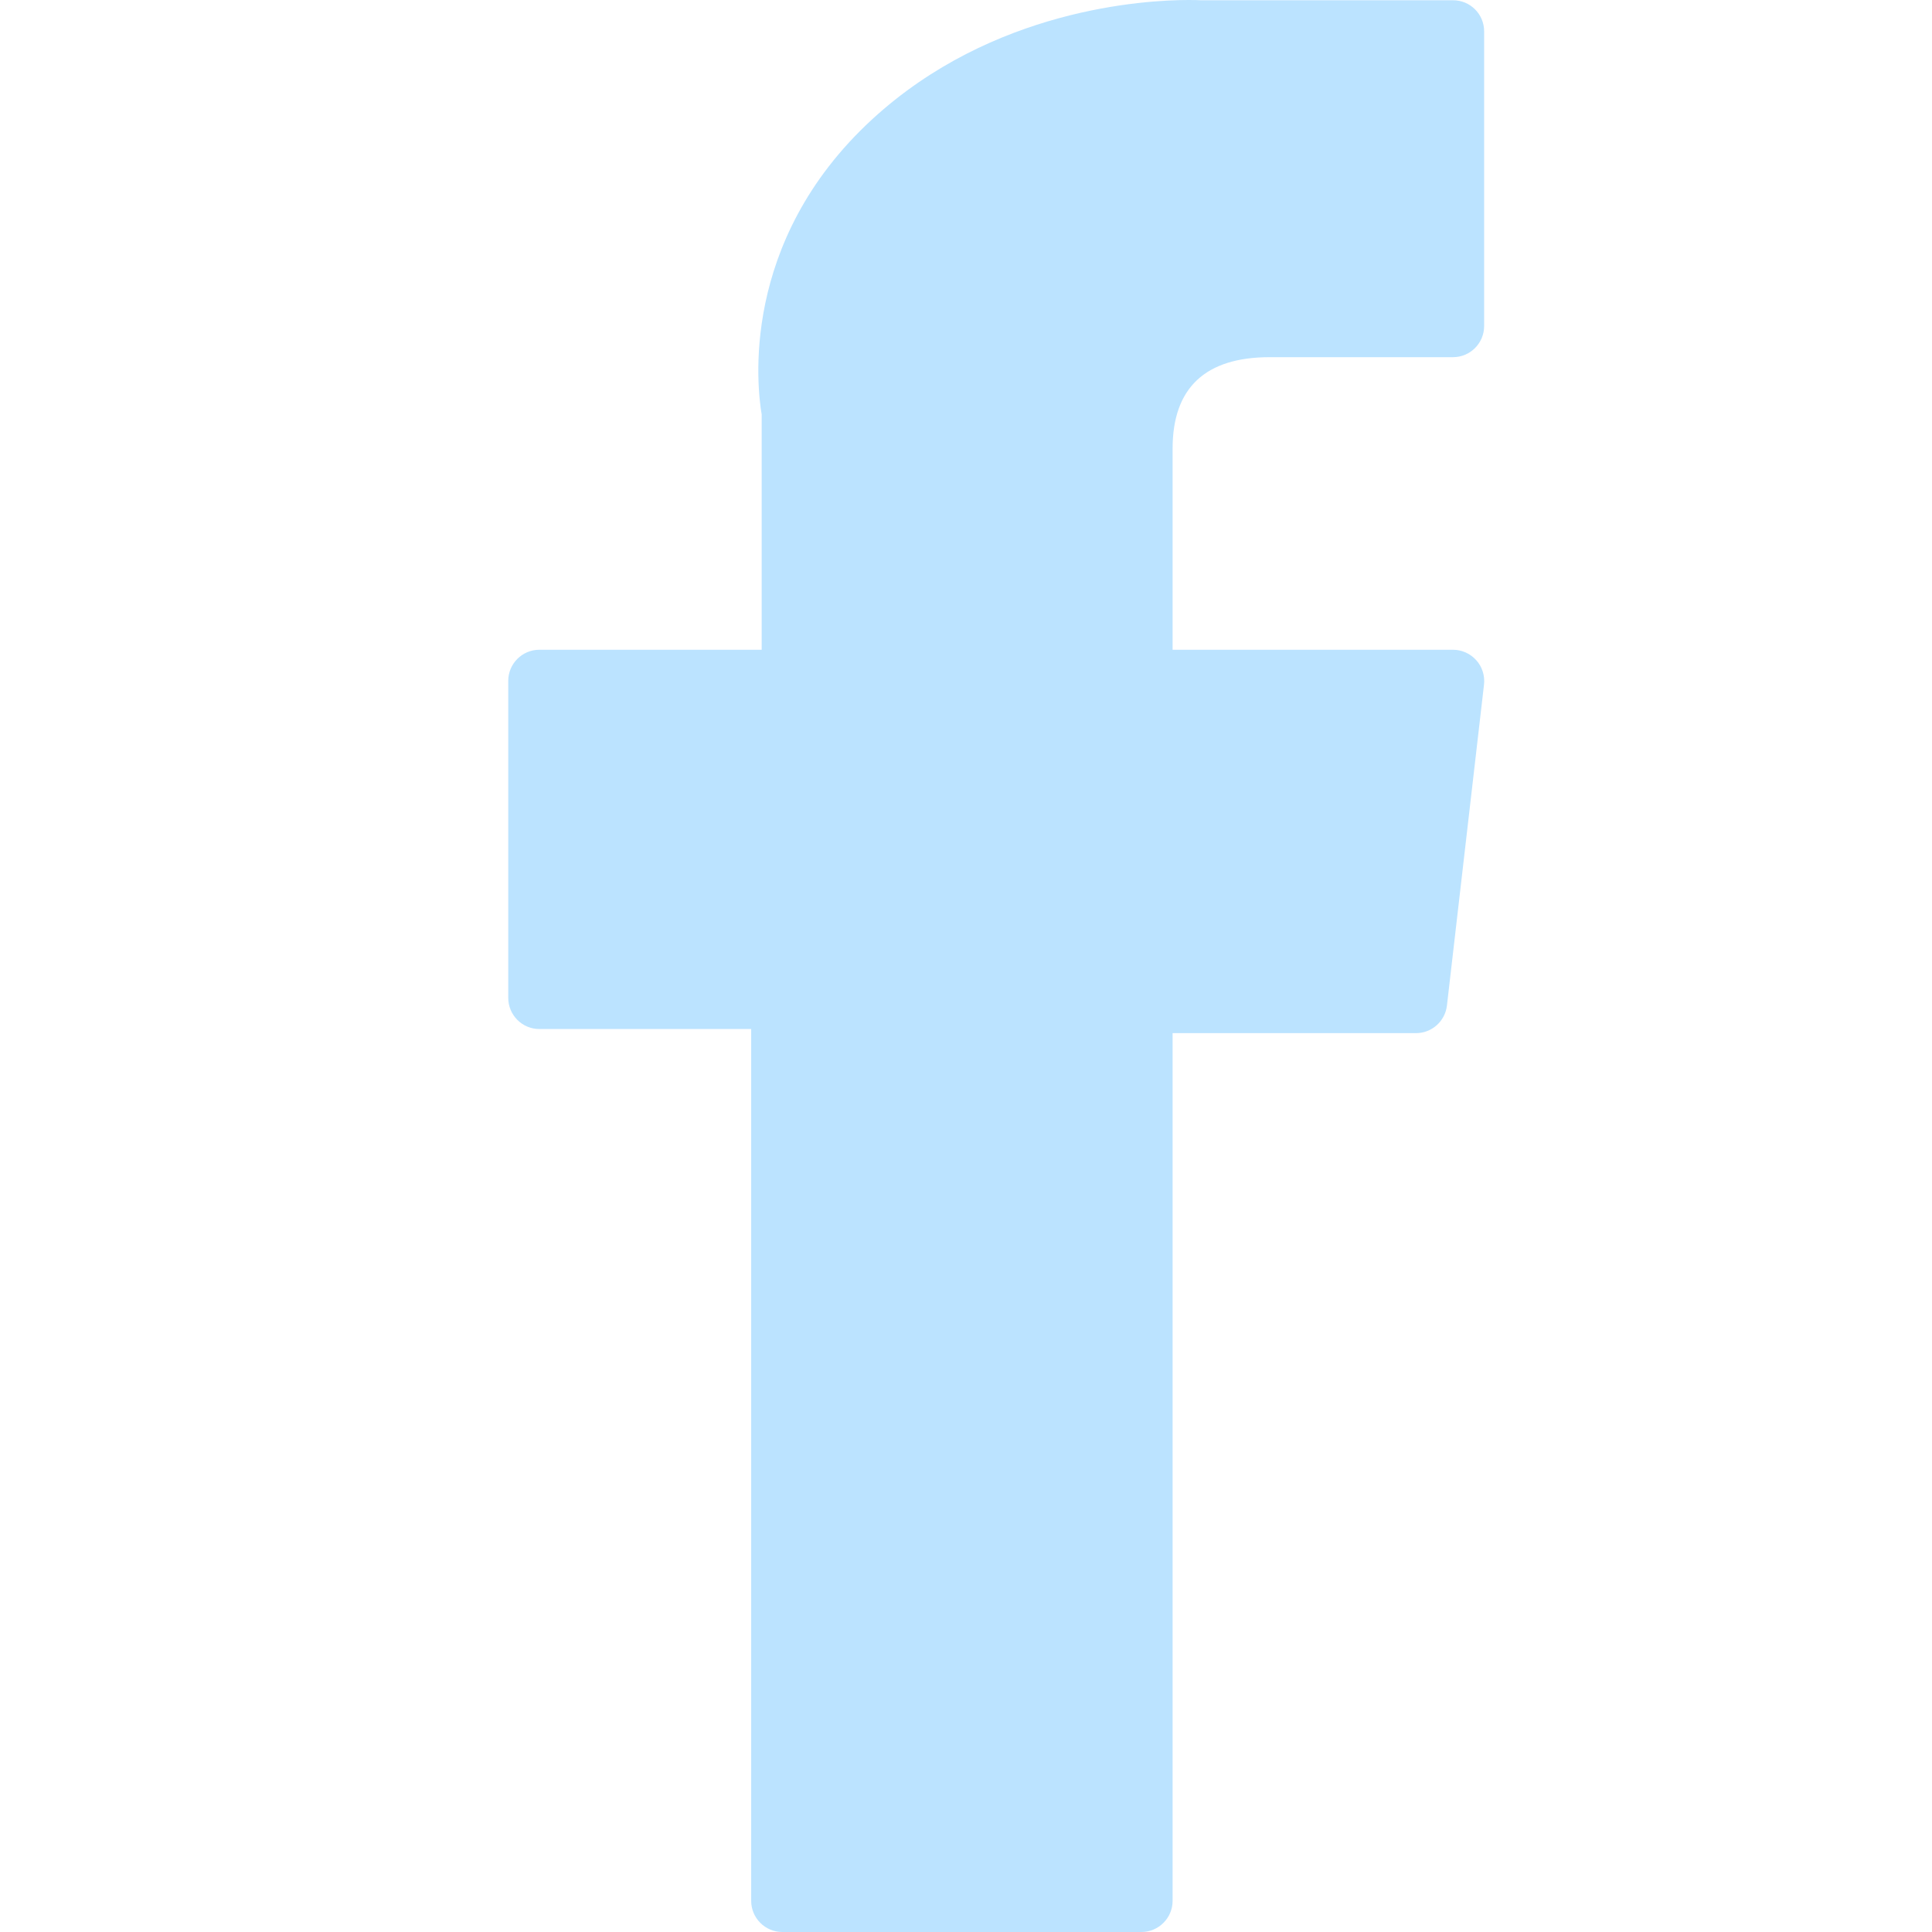
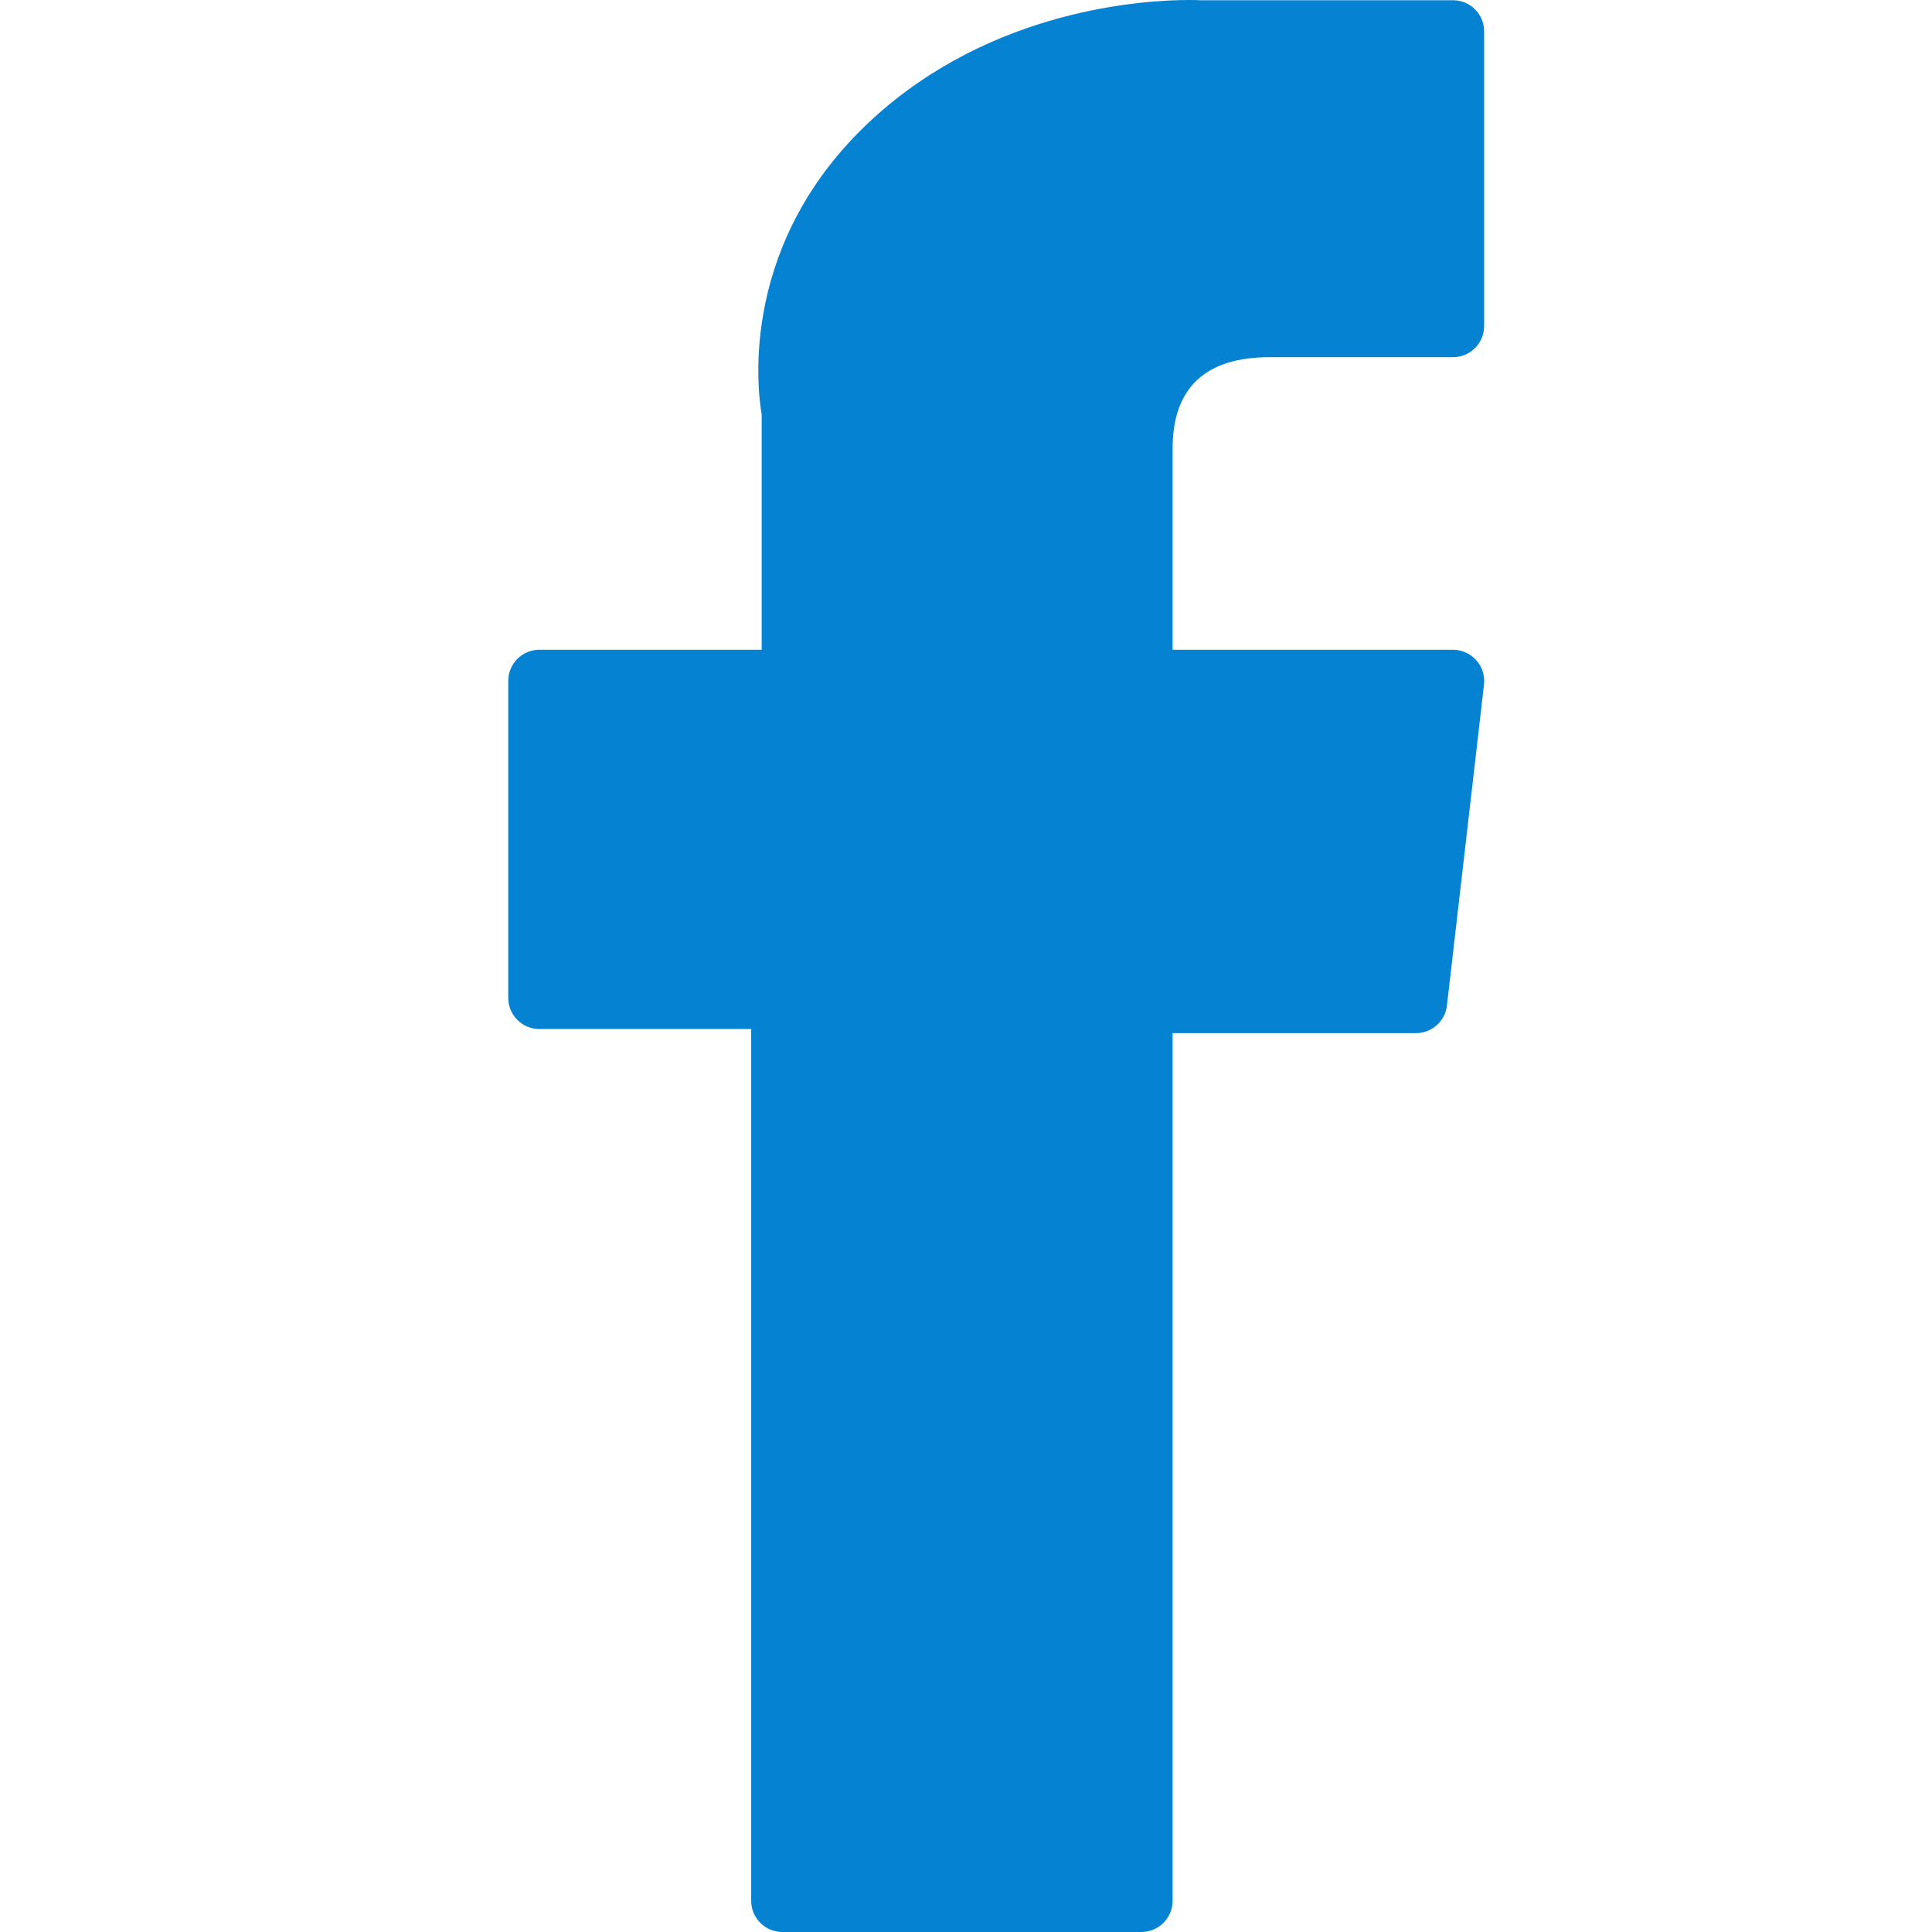
<svg xmlns="http://www.w3.org/2000/svg" width="16" height="16" viewBox="0 0 16 16" fill="none">
-   <path d="M4.467 8.522H6.221V15.742C6.221 15.884 6.336 16 6.479 16H9.453C9.595 16 9.711 15.884 9.711 15.742V8.556H11.727C11.858 8.556 11.968 8.457 11.983 8.327L12.29 5.669C12.298 5.596 12.275 5.522 12.226 5.468C12.177 5.413 12.107 5.381 12.033 5.381H9.711V3.715C9.711 3.213 9.981 2.958 10.515 2.958C10.591 2.958 12.033 2.958 12.033 2.958C12.176 2.958 12.291 2.842 12.291 2.7V0.26C12.291 0.117 12.176 0.002 12.033 0.002H9.941C9.926 0.001 9.893 0 9.845 0C9.482 0 8.22 0.071 7.223 0.988C6.118 2.005 6.272 3.222 6.308 3.433V5.381H4.467C4.324 5.381 4.209 5.497 4.209 5.639V8.263C4.209 8.406 4.324 8.522 4.467 8.522Z" fill="#BBE3FF" />
+   <path d="M4.467 8.522H6.221V15.742C6.221 15.884 6.336 16 6.479 16H9.453C9.595 16 9.711 15.884 9.711 15.742V8.556H11.727C11.858 8.556 11.968 8.457 11.983 8.327L12.29 5.669C12.298 5.596 12.275 5.522 12.226 5.468C12.177 5.413 12.107 5.381 12.033 5.381H9.711V3.715C9.711 3.213 9.981 2.958 10.515 2.958C10.591 2.958 12.033 2.958 12.033 2.958C12.176 2.958 12.291 2.842 12.291 2.7V0.26C12.291 0.117 12.176 0.002 12.033 0.002H9.941C9.926 0.001 9.893 0 9.845 0C9.482 0 8.22 0.071 7.223 0.988C6.118 2.005 6.272 3.222 6.308 3.433V5.381H4.467C4.324 5.381 4.209 5.497 4.209 5.639V8.263C4.209 8.406 4.324 8.522 4.467 8.522Z" fill="#0583D2" />
</svg>
